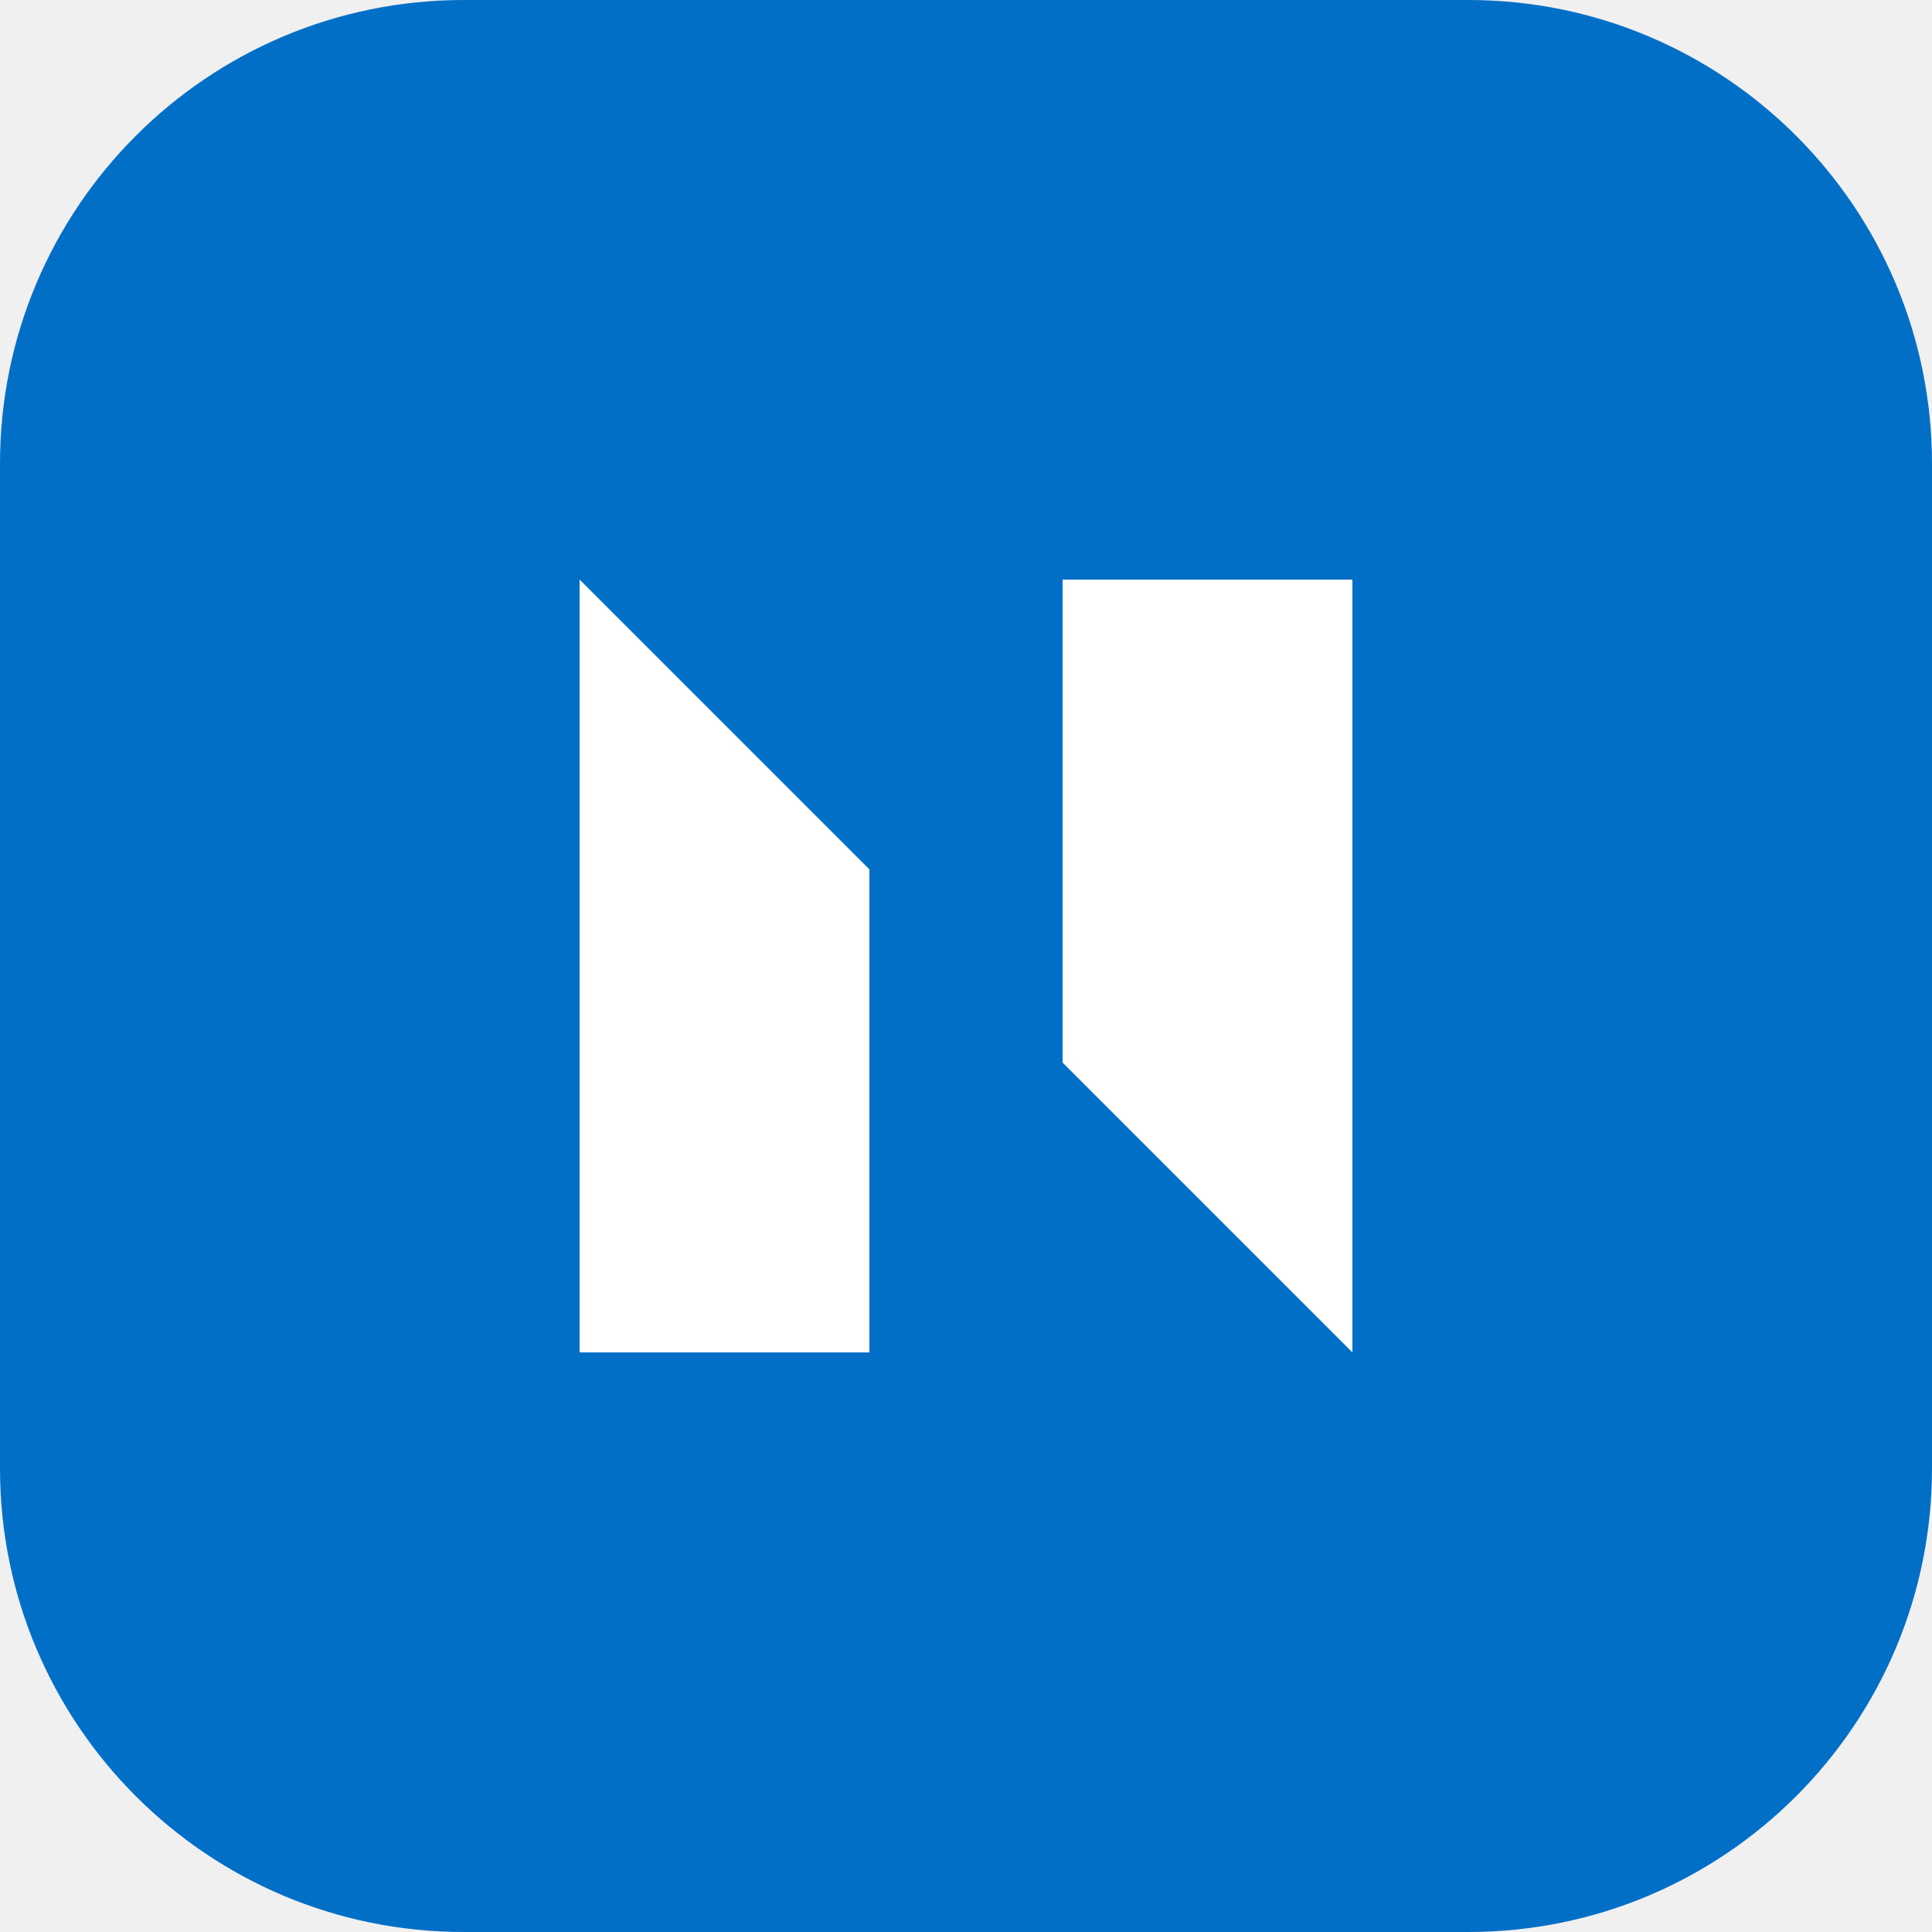
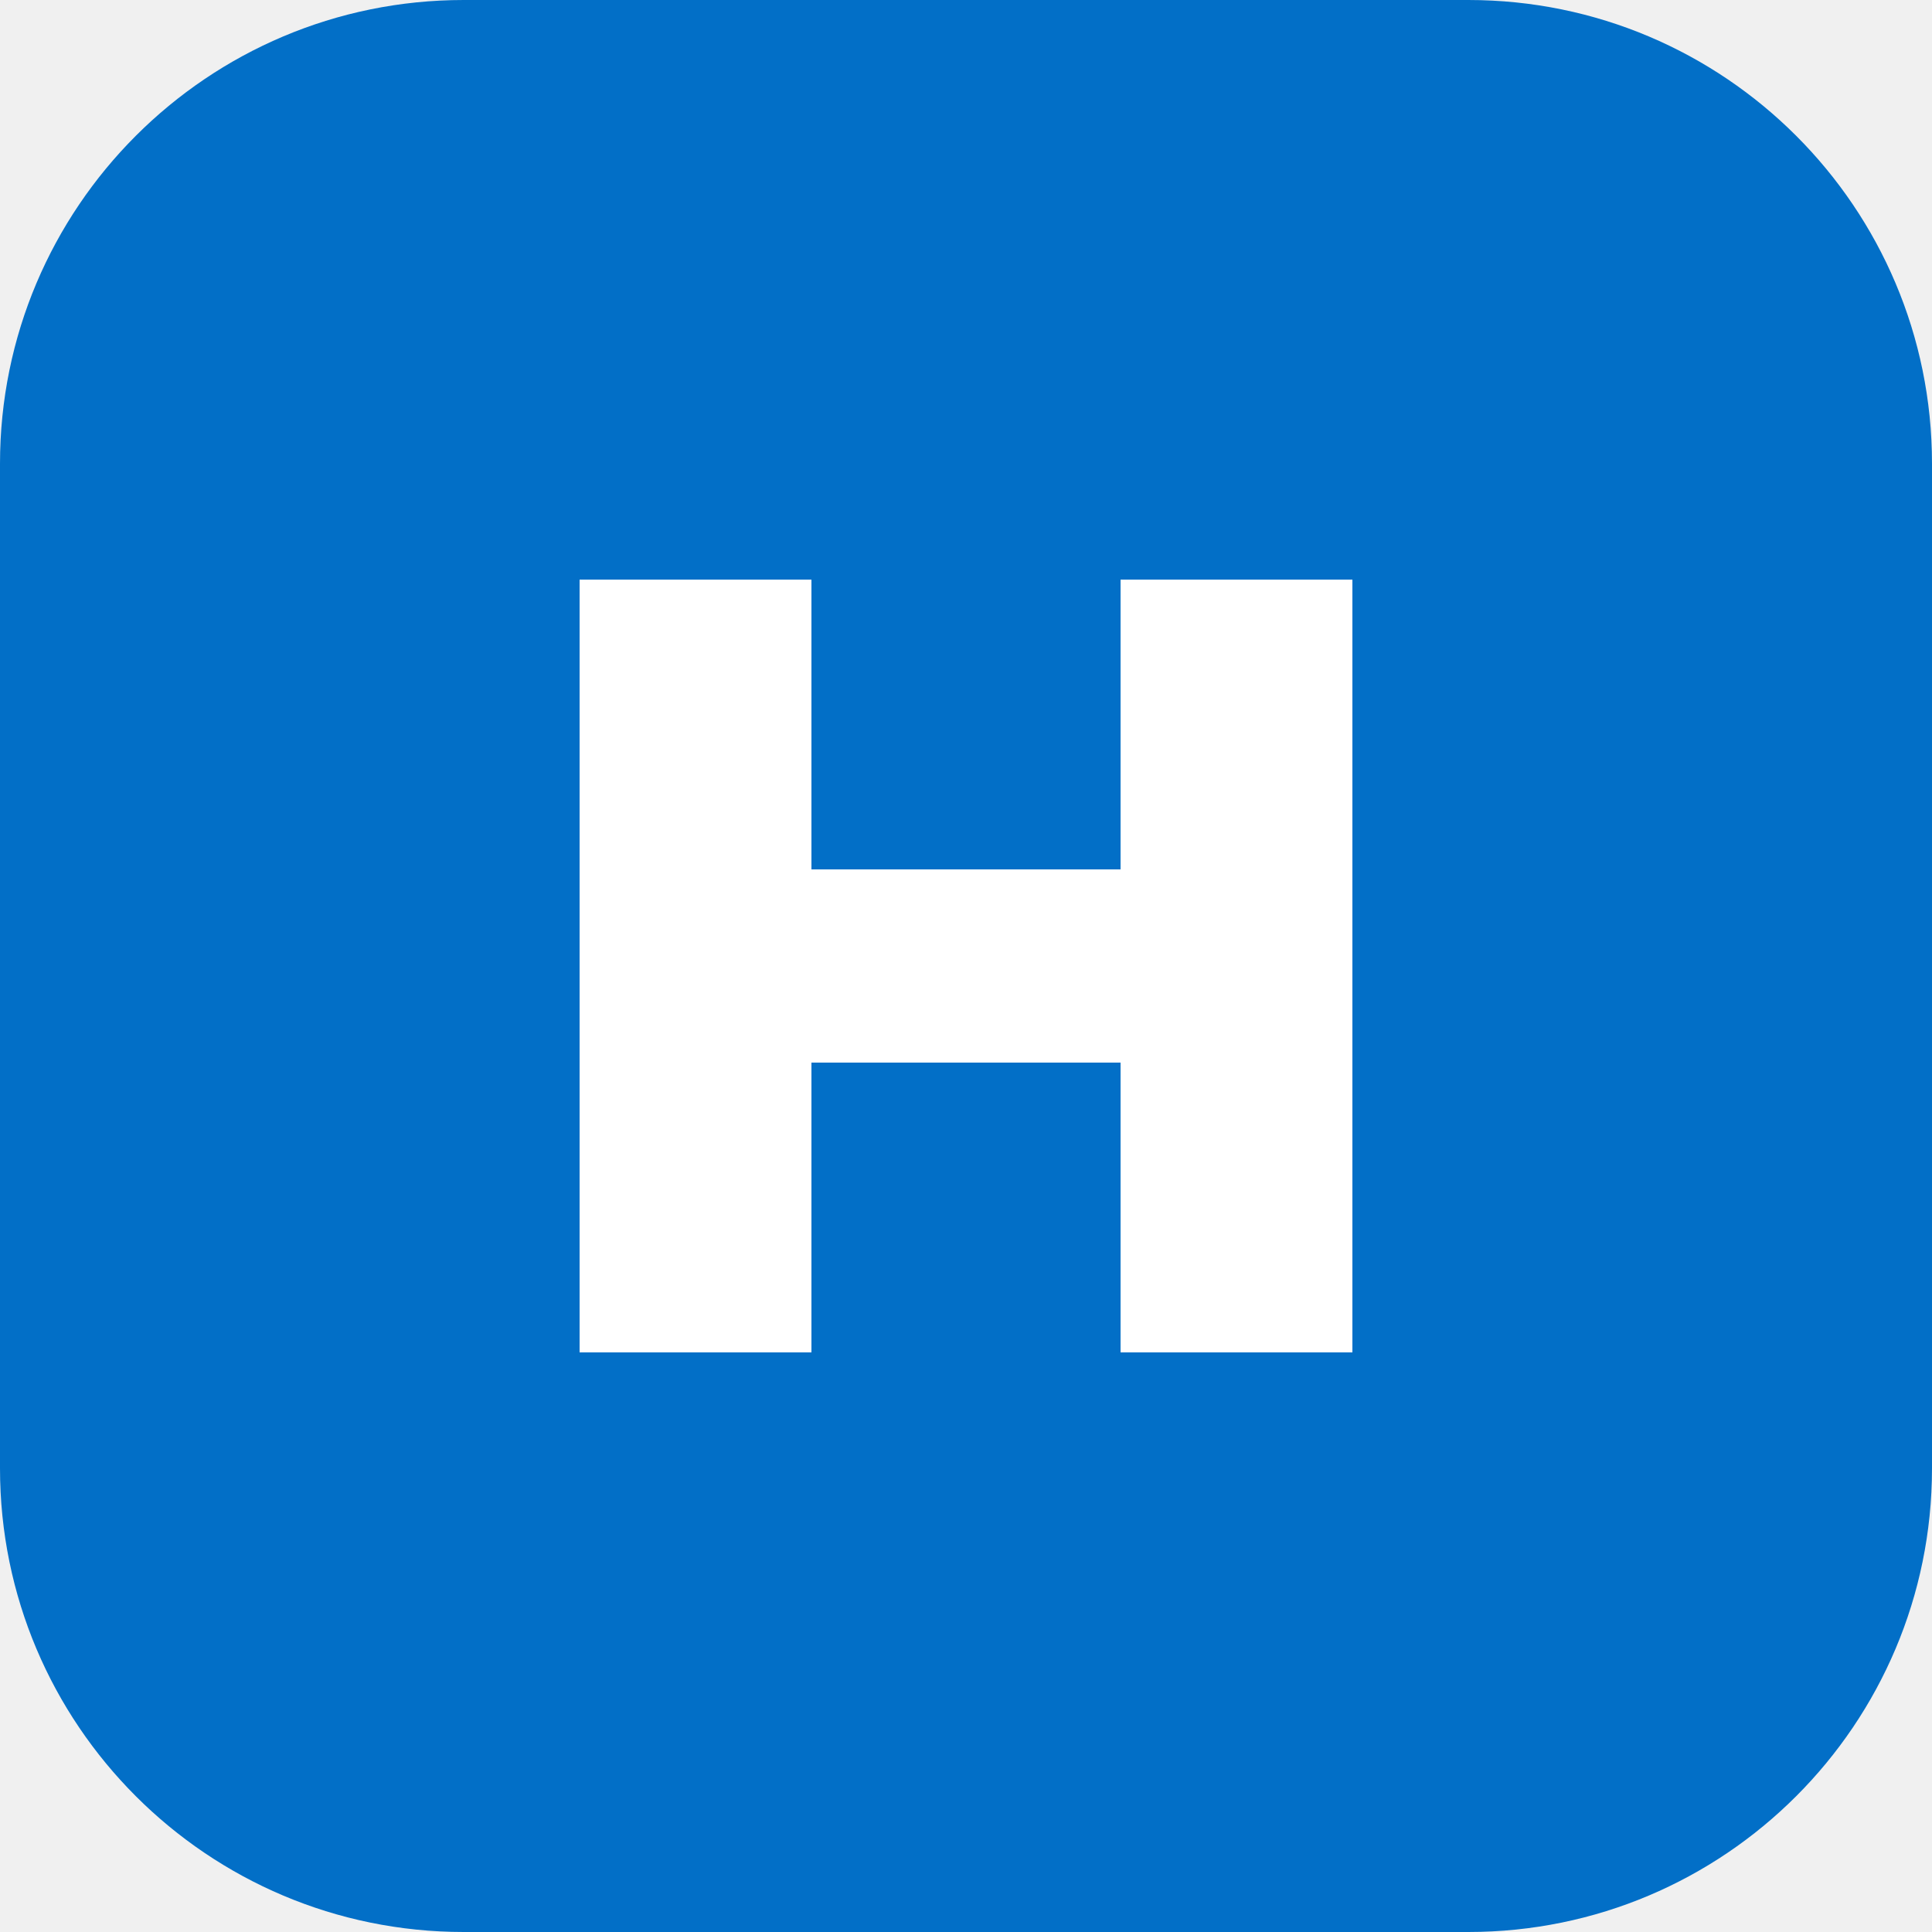
<svg xmlns="http://www.w3.org/2000/svg" viewBox="0 0 100 100" fill="none">
  <rect width="100" height="100" rx="24" fill="#026FC7" />
-   <path d="M30 70V30L55 55V30H70V70L45 45V70H30Z" fill="white" />
+   <path d="M30 30H42V45H58V30H70V70H58V55H42V70H30Z" fill="white" />
</svg>
